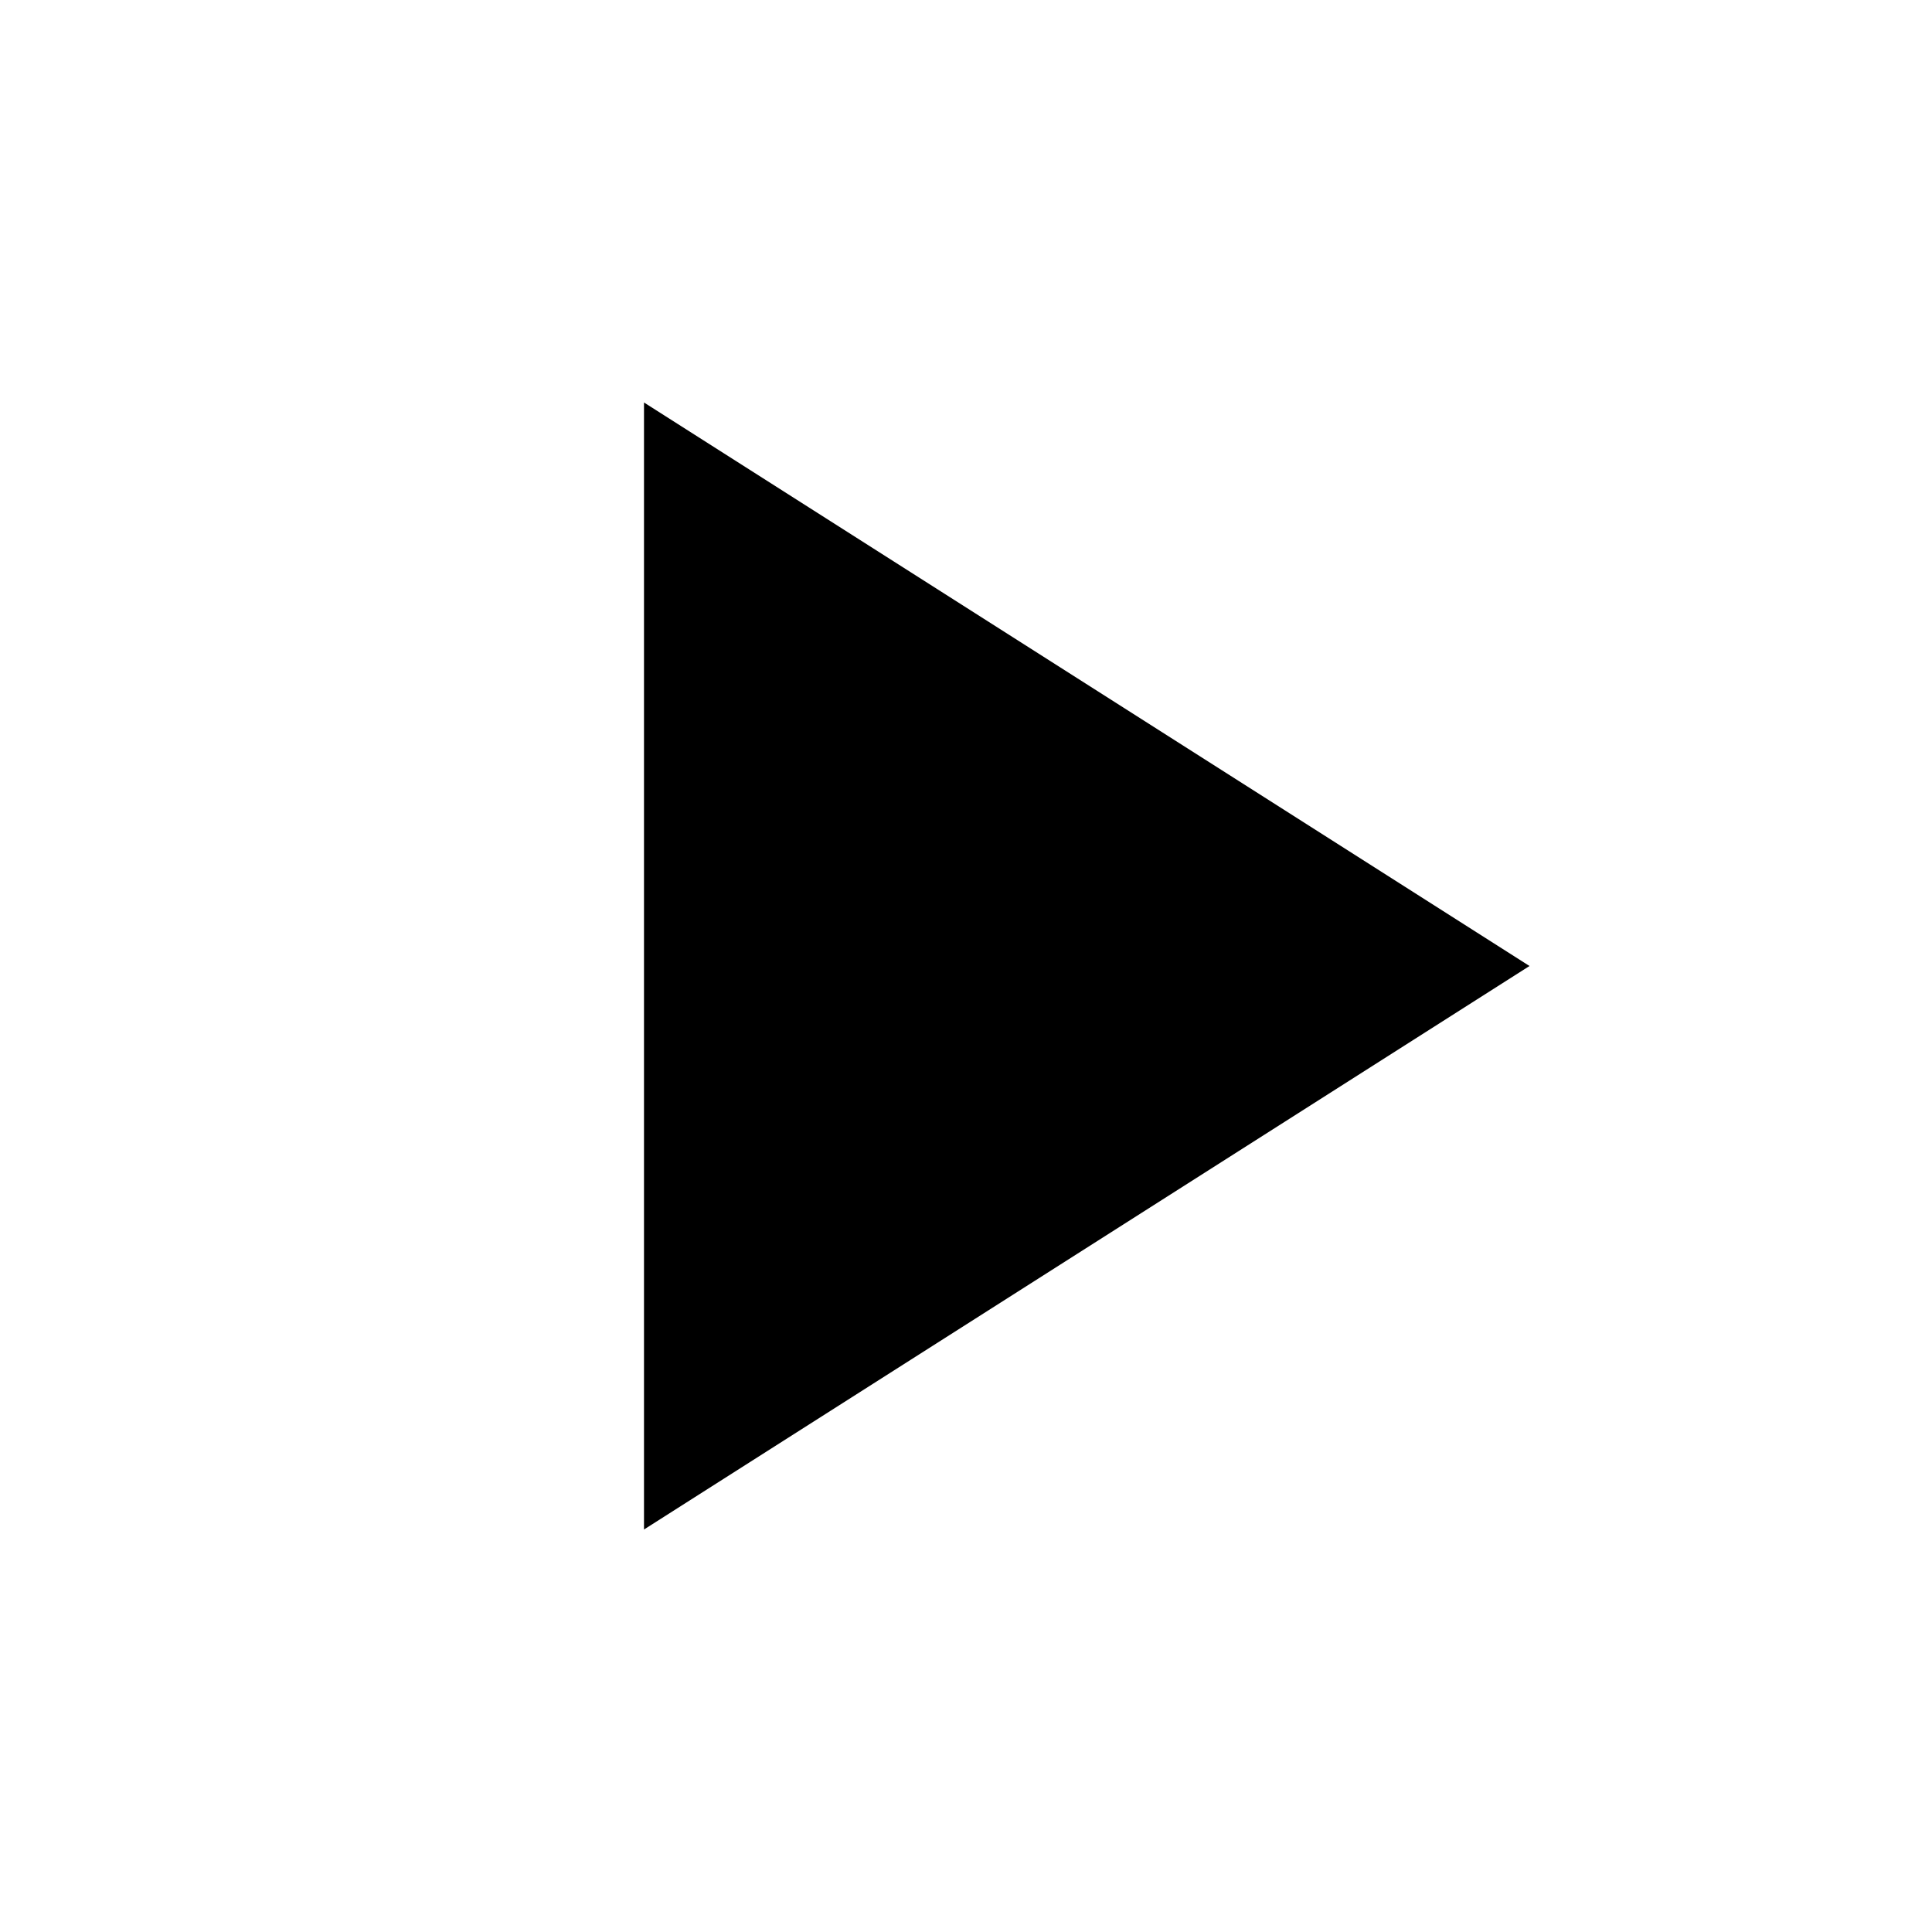
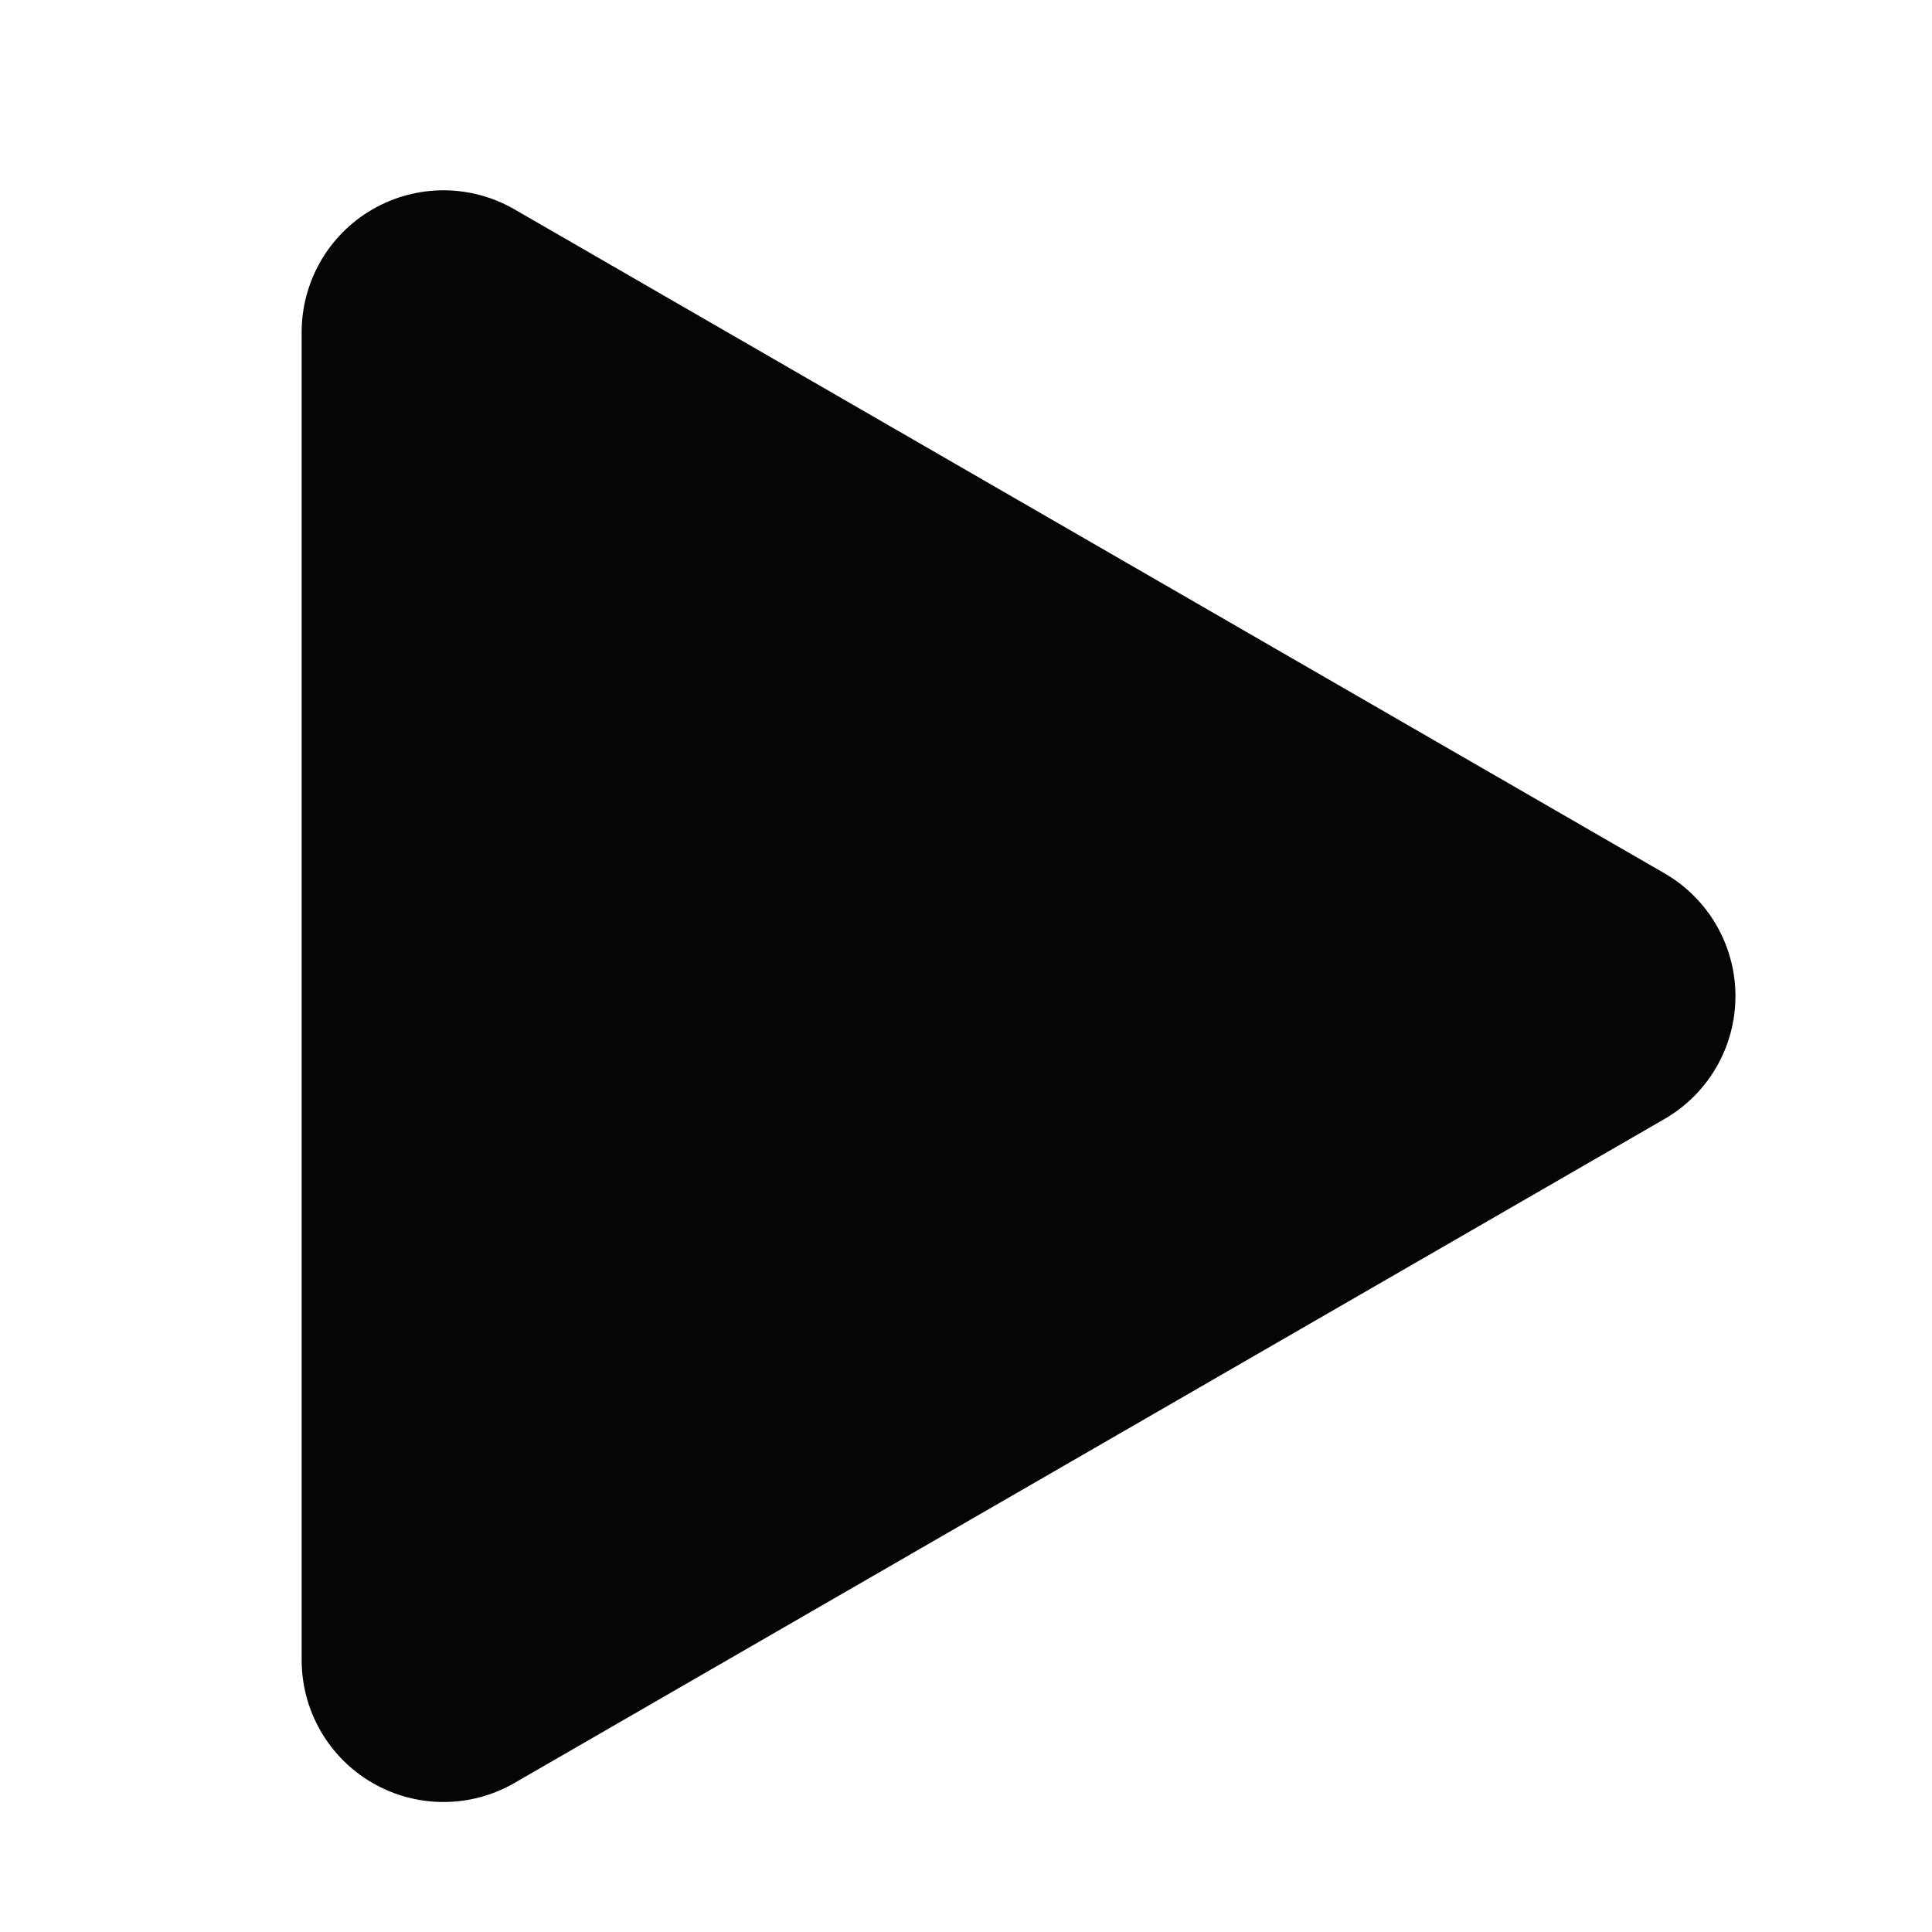
- <svg xmlns="http://www.w3.org/2000/svg" height="48" viewBox="0 0 48 48" width="48">
-   <path d="M-838-2232H562v3600H-838z" fill="none" />
-   <path d="M16 10v28l22-14z" />
-   <path d="M0 0h48v48H0z" fill="none" />
+ <svg xmlns="http://www.w3.org/2000/svg" width="128" height="128">
+   <g>
+     <rect fill="none" id="canvas_background" height="130" width="130" y="-1" x="-1" />
+   </g>
+   <g>
+     <g id="svg_1">
+       <path id="svg_2" d="m24.685,118.128c1.453,0.839 3.076,1.259 4.698,1.259c1.622,0 3.244,-0.42 4.698,-1.259l76.199,-43.994c2.907,-1.678 4.698,-4.78 4.698,-8.137c0,-3.356 -1.791,-6.458 -4.698,-8.136l-76.2,-43.994c-1.454,-0.839 -3.075,-1.259 -4.698,-1.259c-1.622,0 -3.244,0.42 -4.698,1.259c-2.907,1.678 -4.698,4.78 -4.698,8.136l0,87.988c0.002,3.357 1.793,6.459 4.699,8.137z" fill="#070405" />
+     </g>
+   </g>
</svg>
